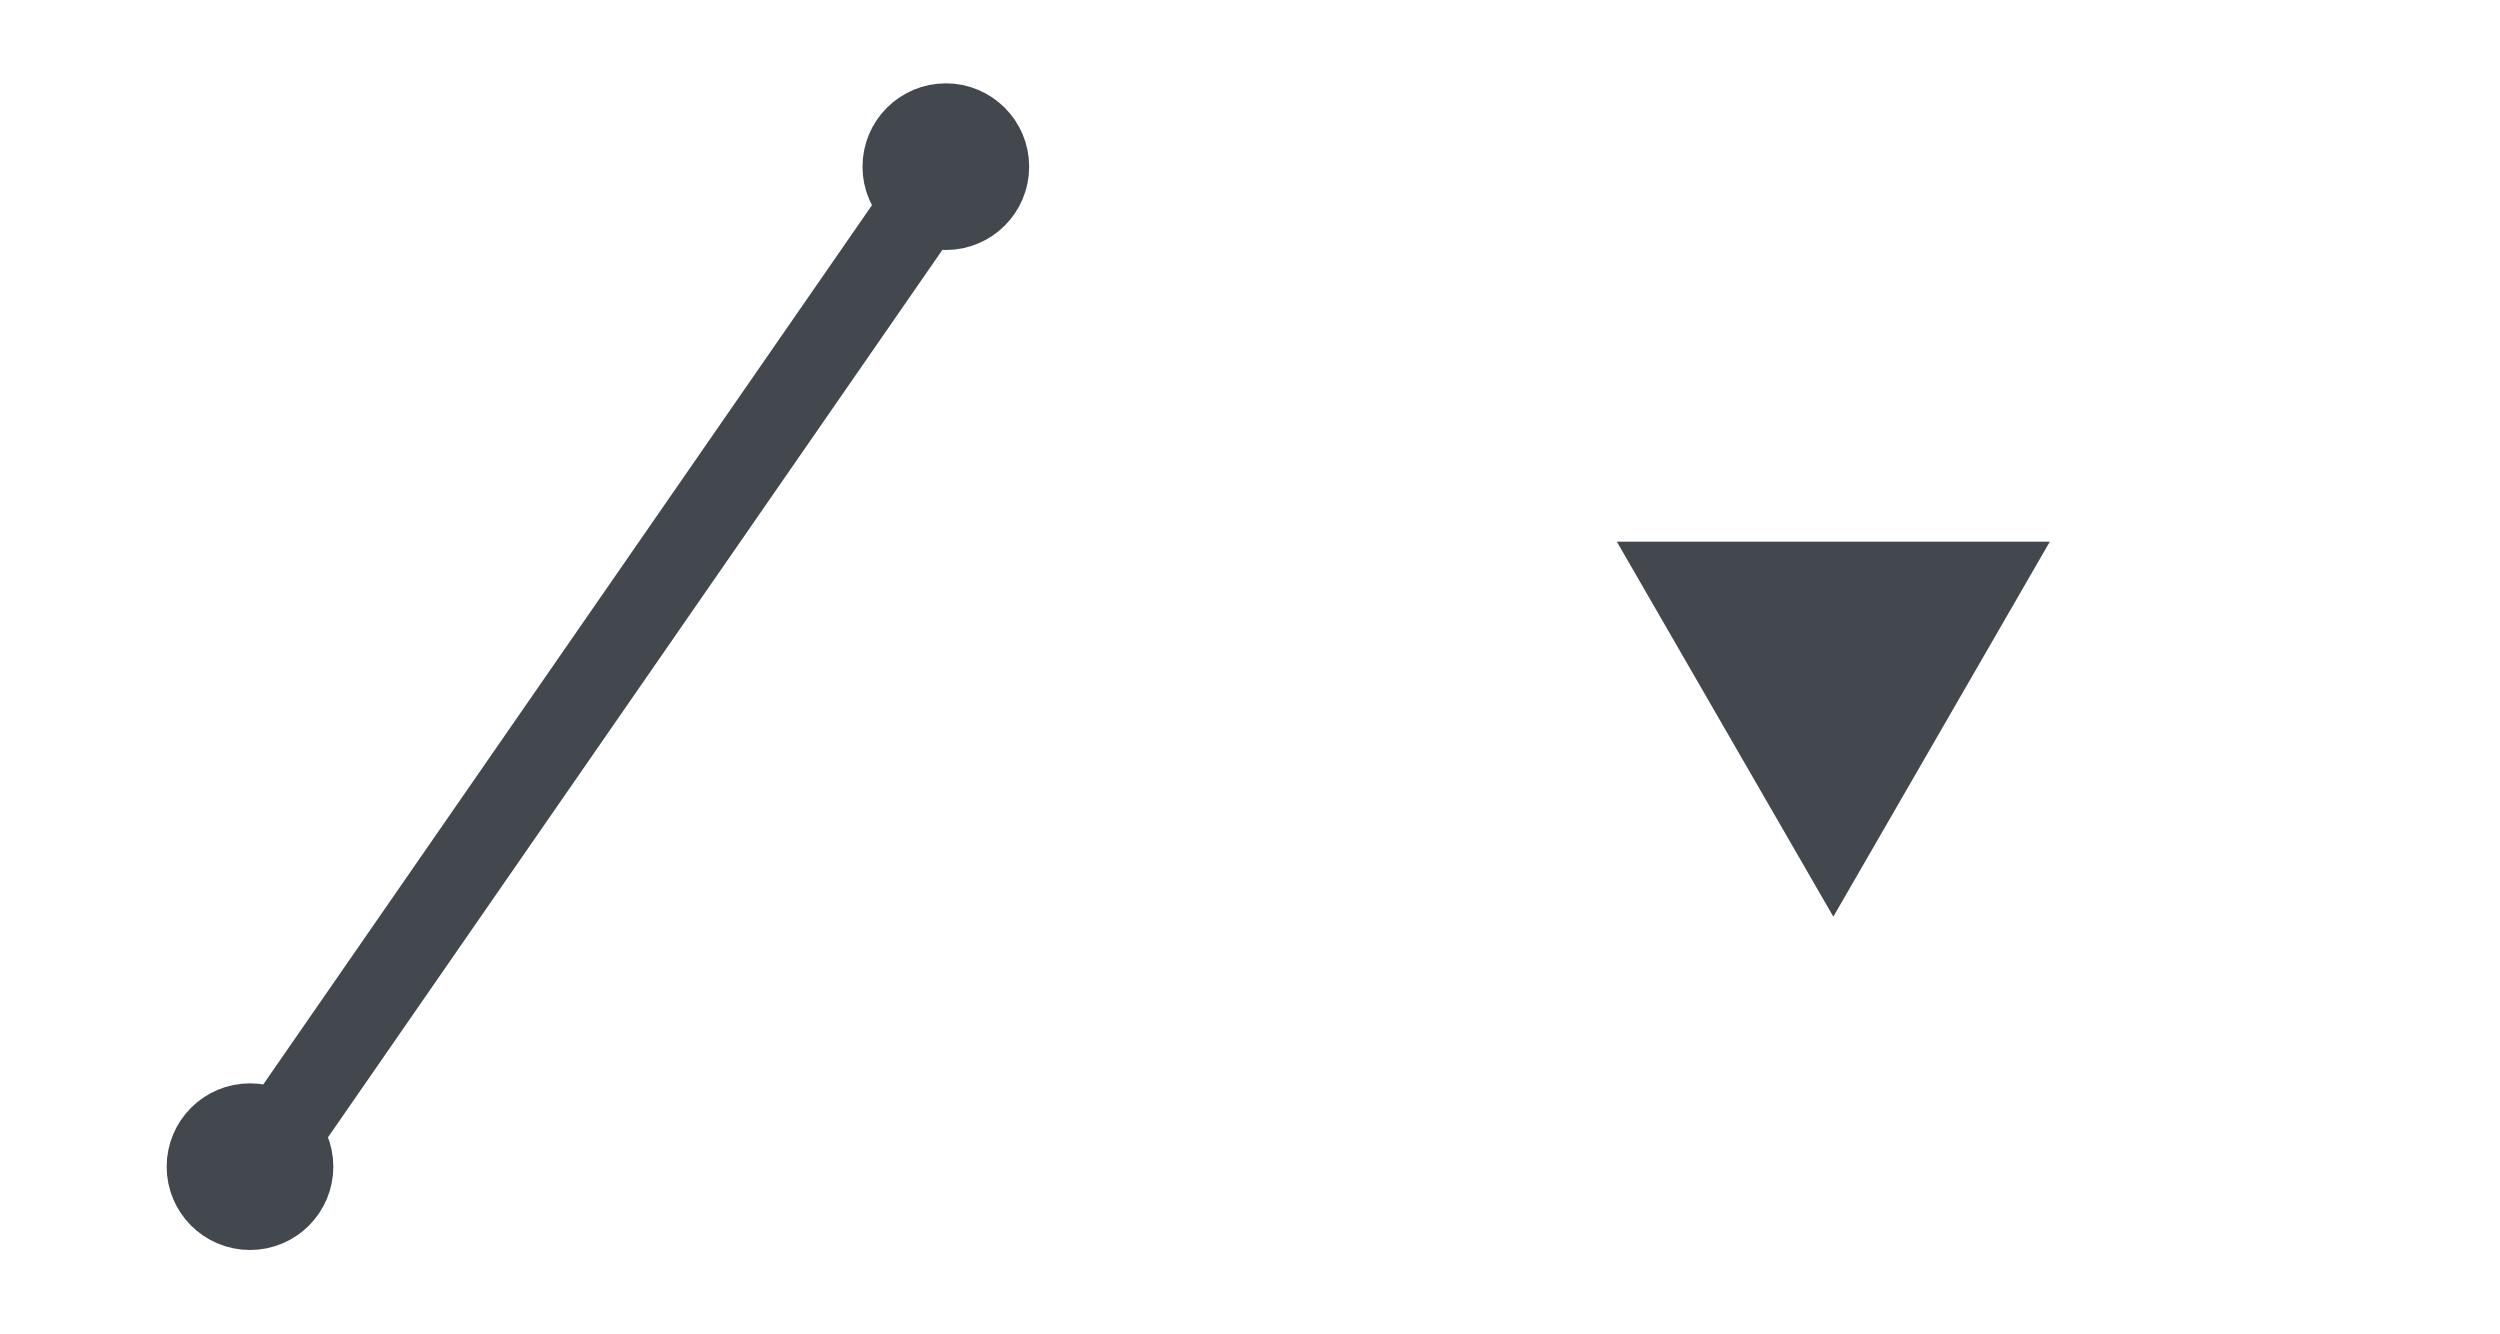
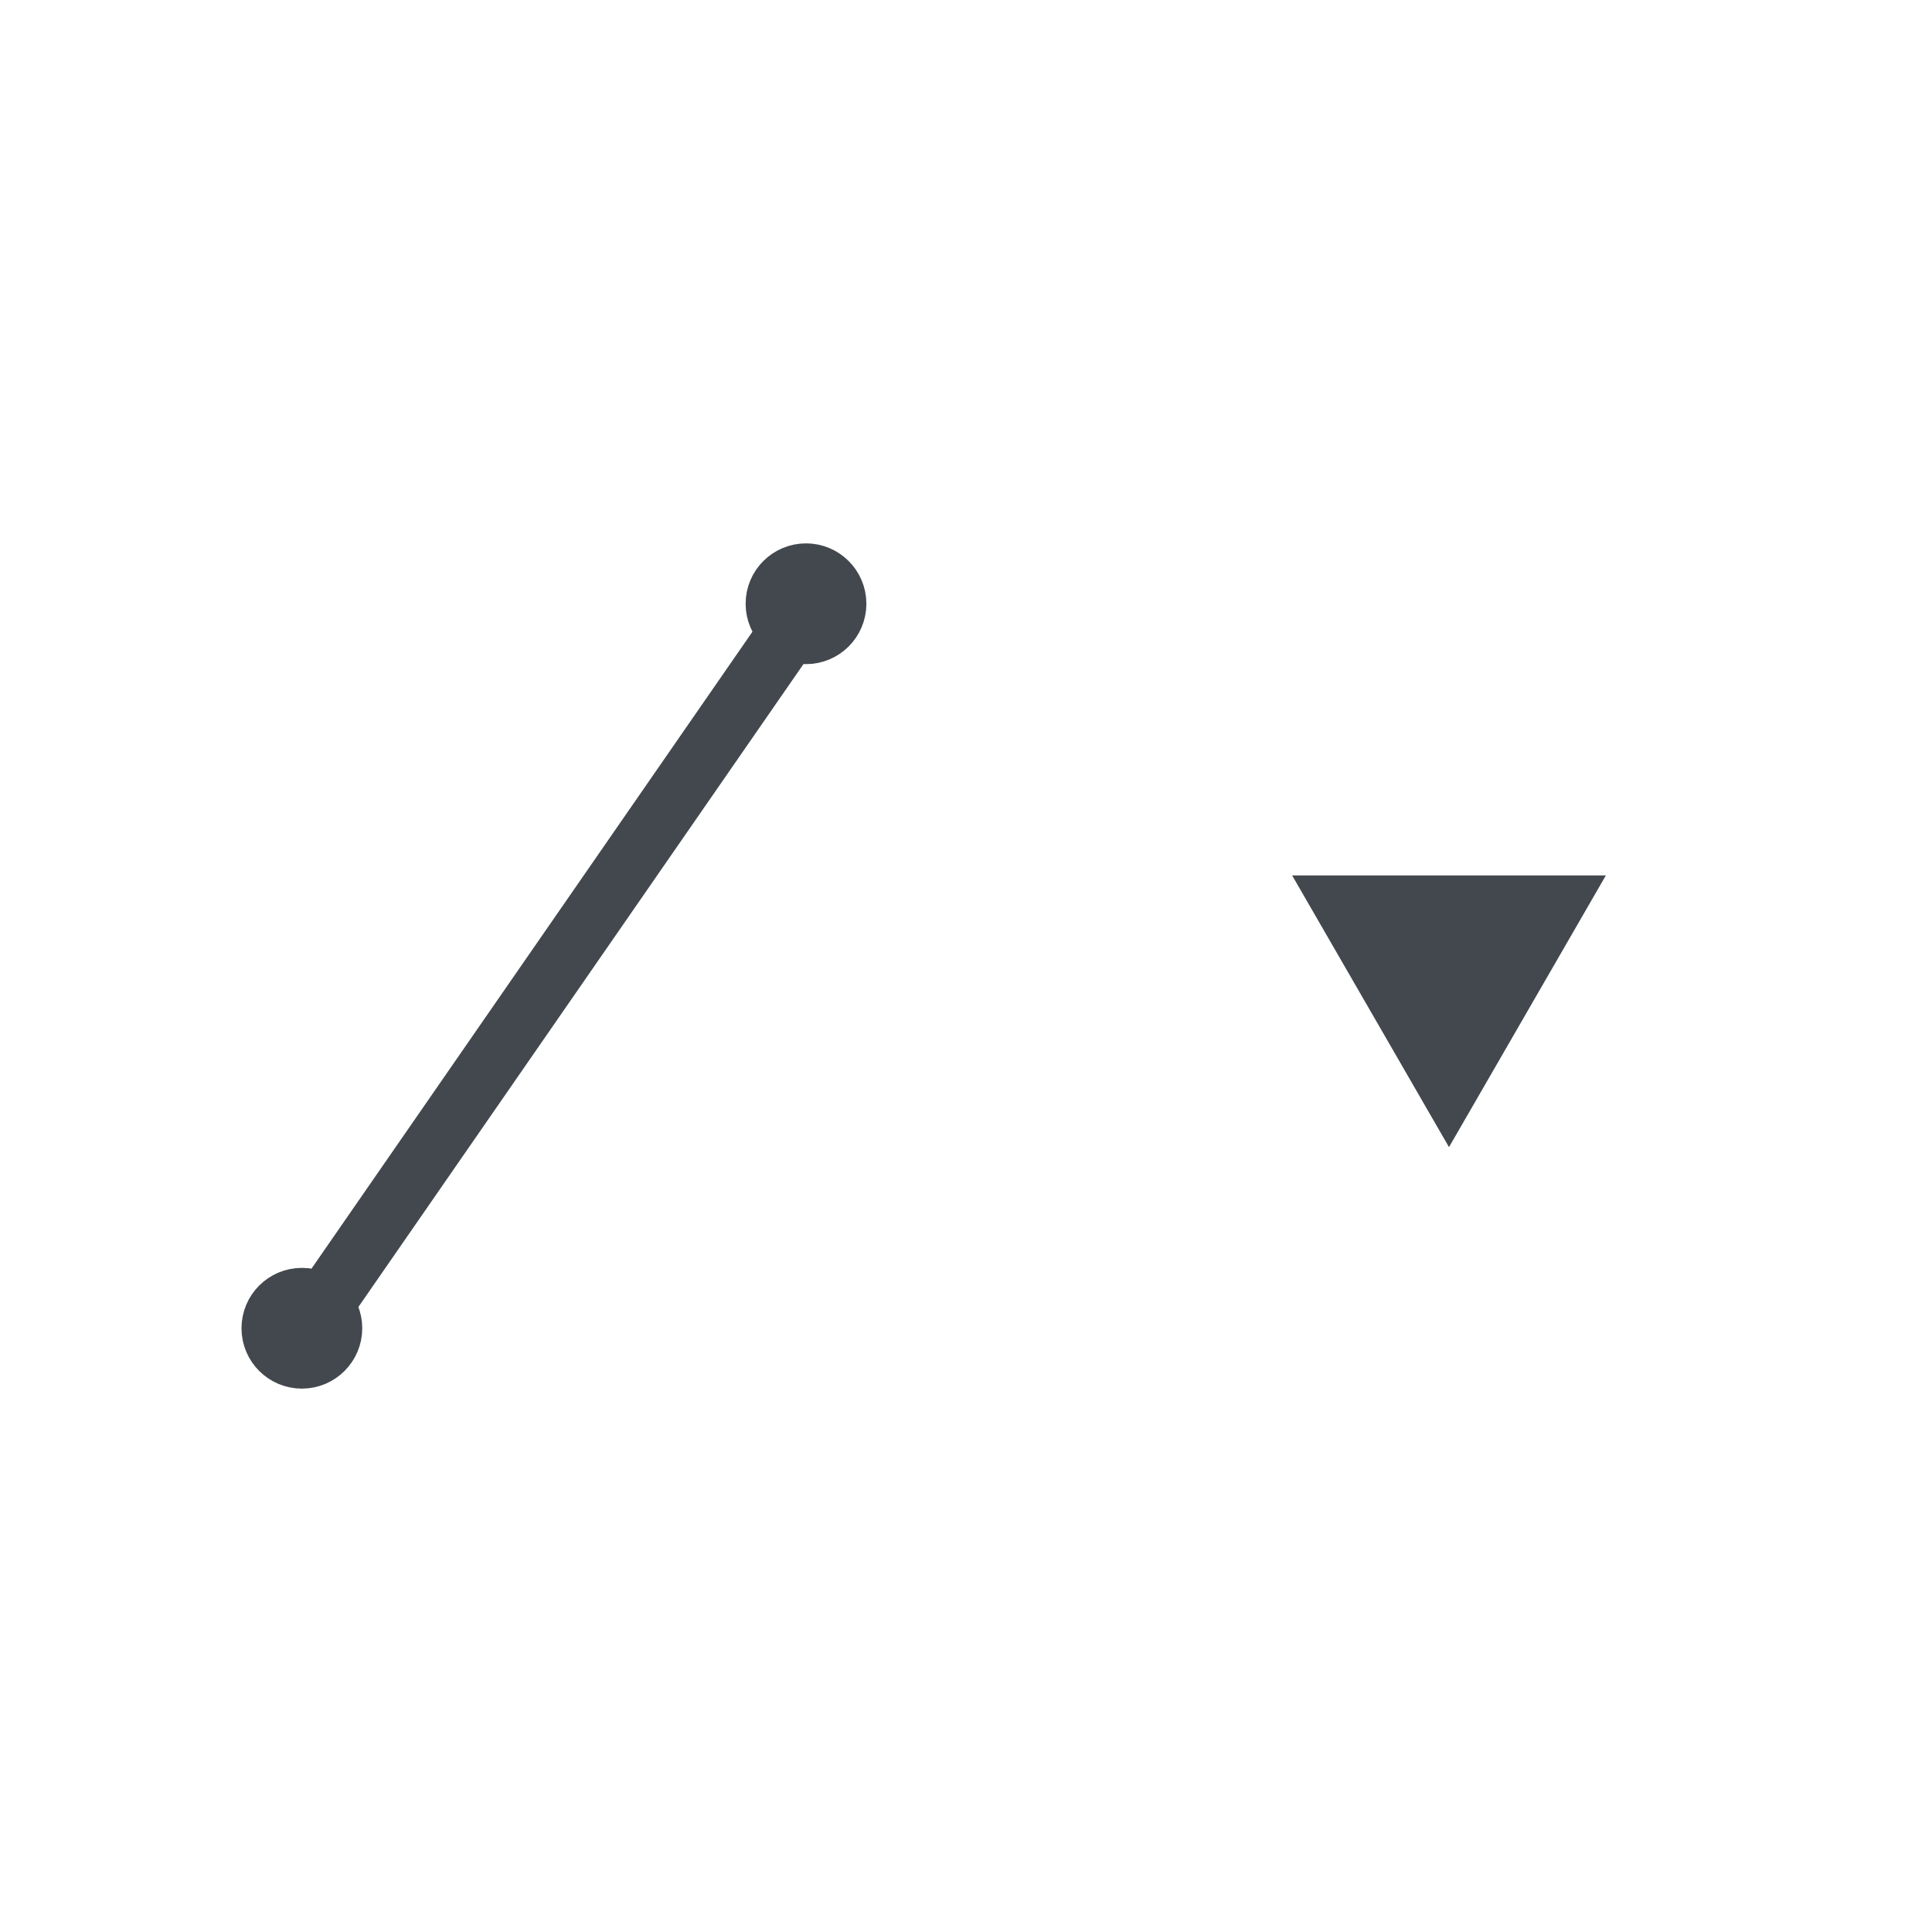
- <svg xmlns="http://www.w3.org/2000/svg" width="30" height="16" viewBox="0 0 30 16" fill="none">
-   <line x1="2.589" y1="14.715" x2="11.589" y2="1.715" stroke="#42484E" />
-   <circle cx="11.35" cy="2" r="0.5" fill="#42484E" stroke="#42484E" />
-   <circle cx="3" cy="14" r="0.5" fill="#42484E" stroke="#42484E" />
-   <path d="M22 11L19.402 6.5L24.598 6.5L22 11Z" fill="#42484E" />
+ <svg xmlns="http://www.w3.org/2000/svg" width="32" height="32" viewBox="0 0 32 32" fill="none">
+   <line x1="4.589" y1="22.715" x2="13.589" y2="9.715" stroke="#42484E" />
+   <circle cx="13.35" cy="10" r="0.5" fill="#42484E" stroke="#42484E" />
+   <circle cx="5" cy="22" r="0.5" fill="#42484E" stroke="#42484E" />
+   <path d="M24 19L21.402 14.5L26.598 14.5L24 19Z" fill="#42484E" />
</svg>
